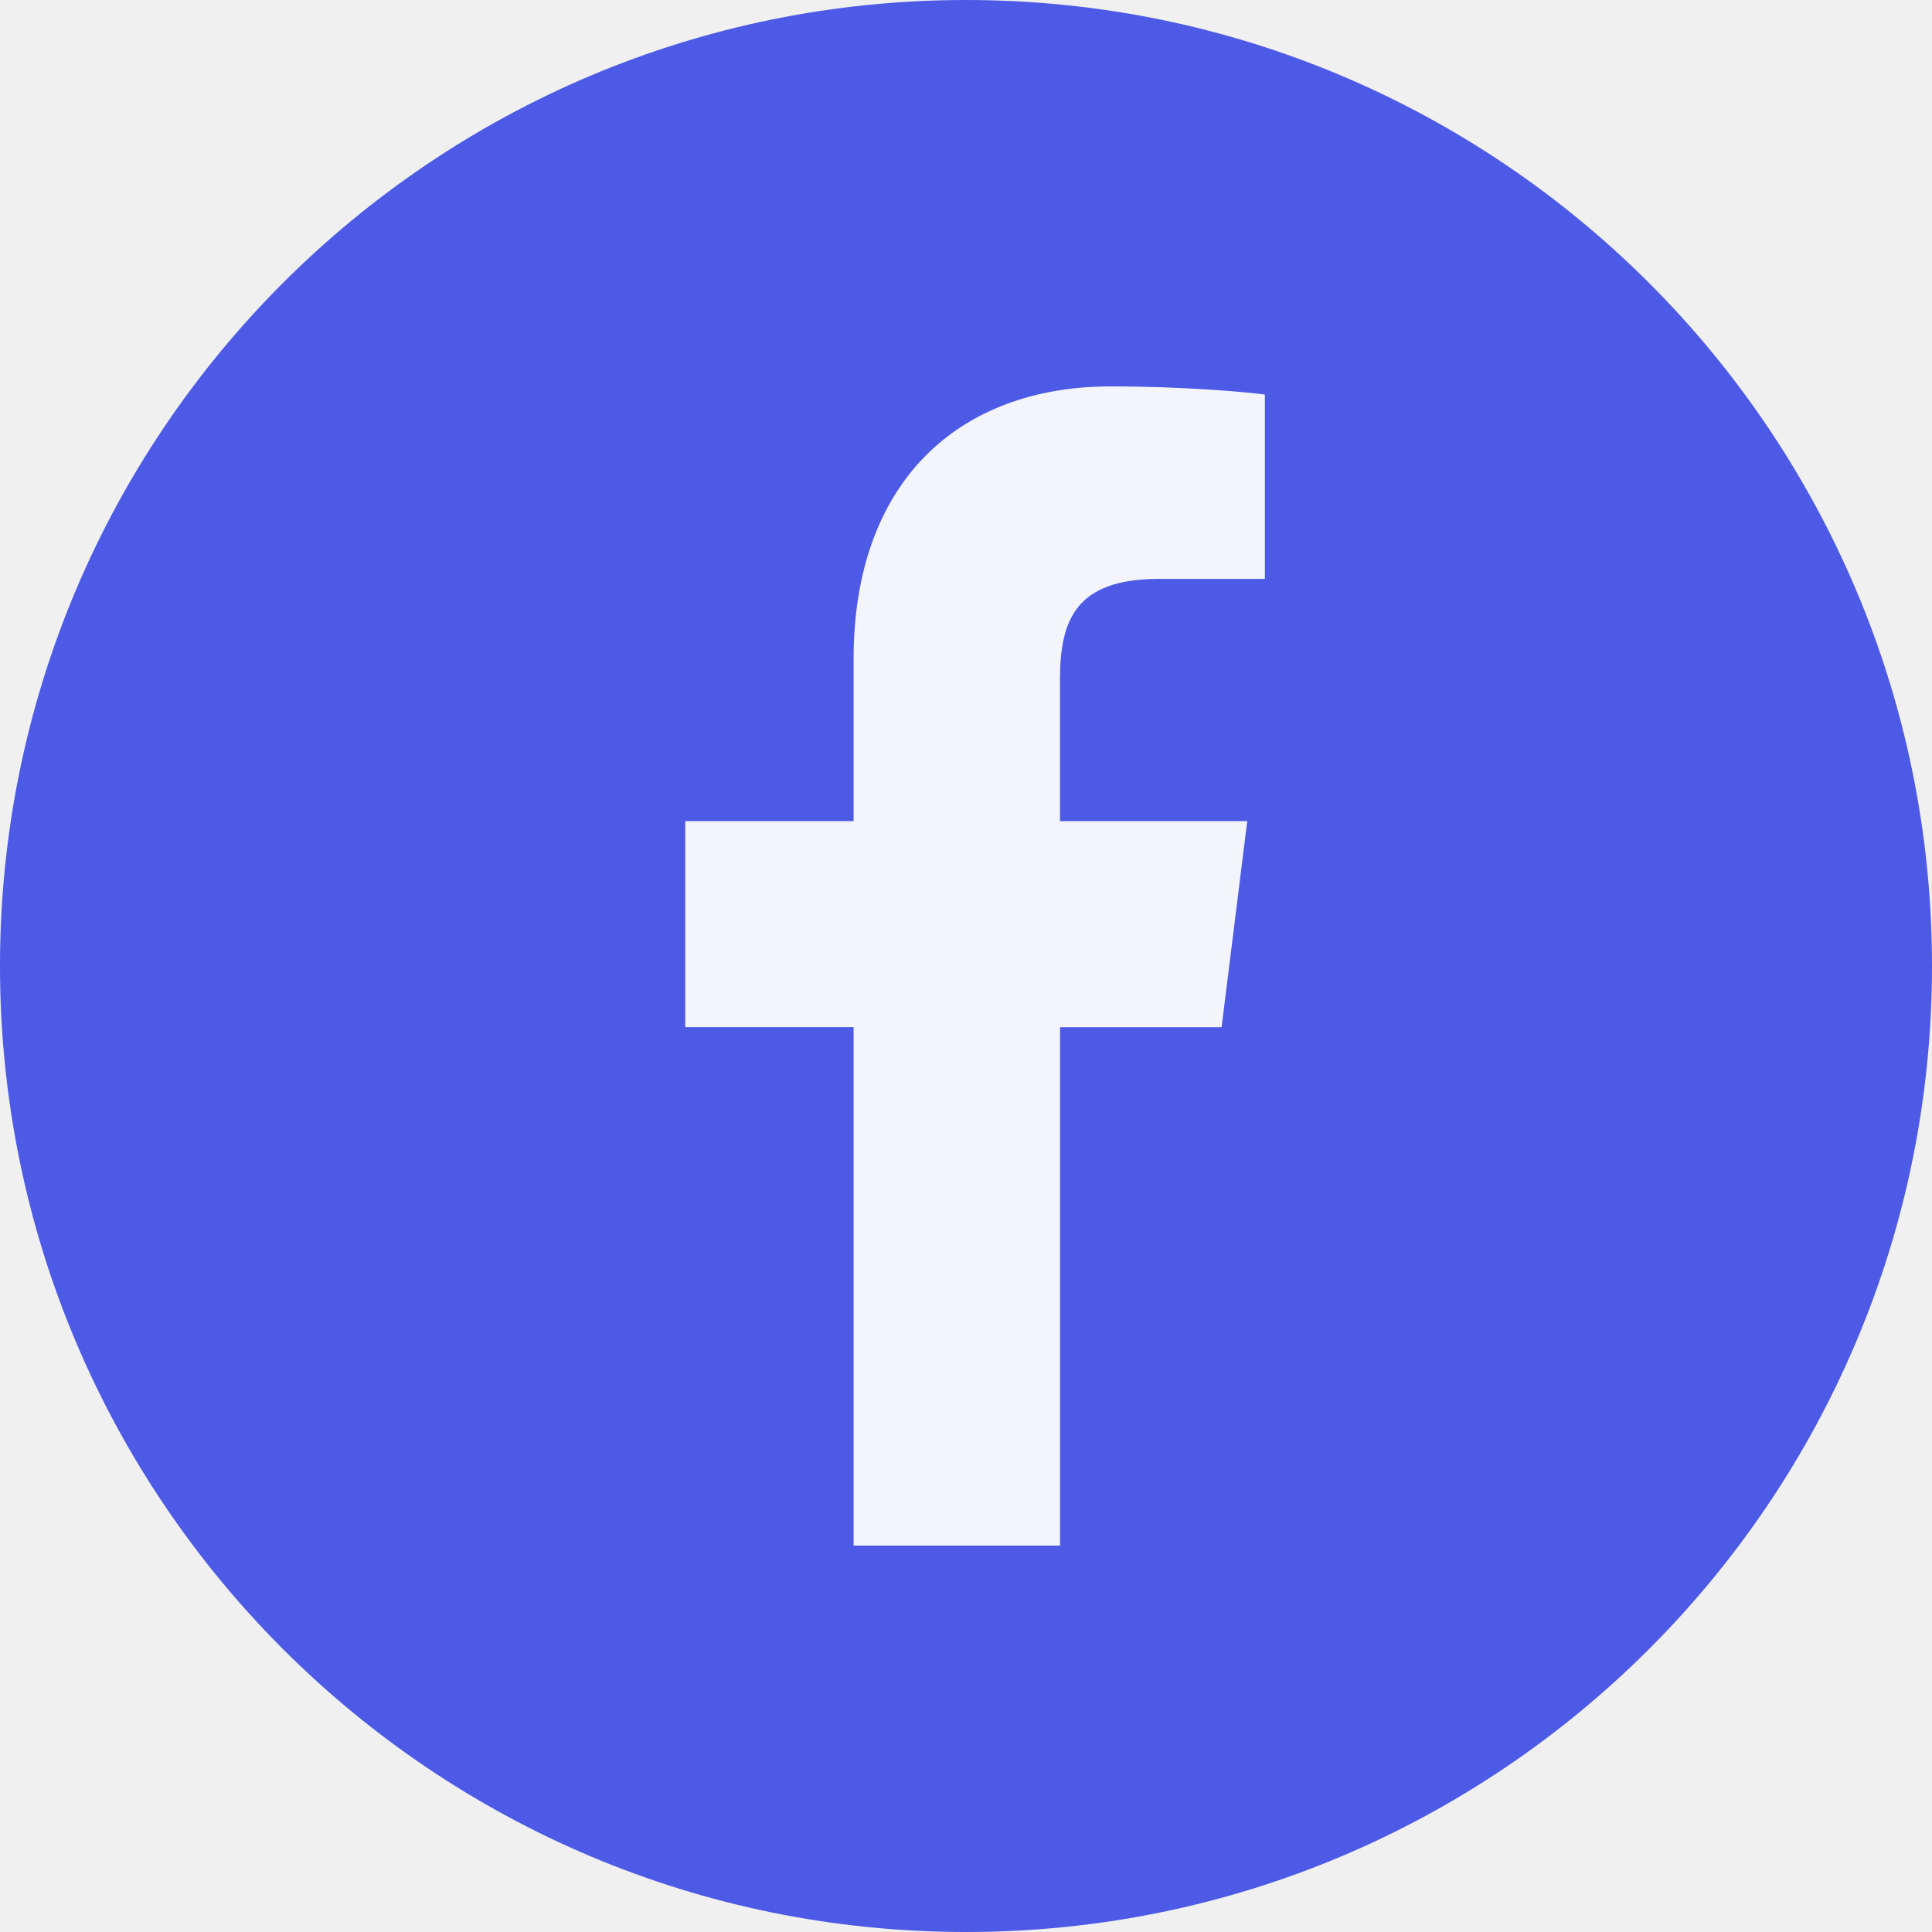
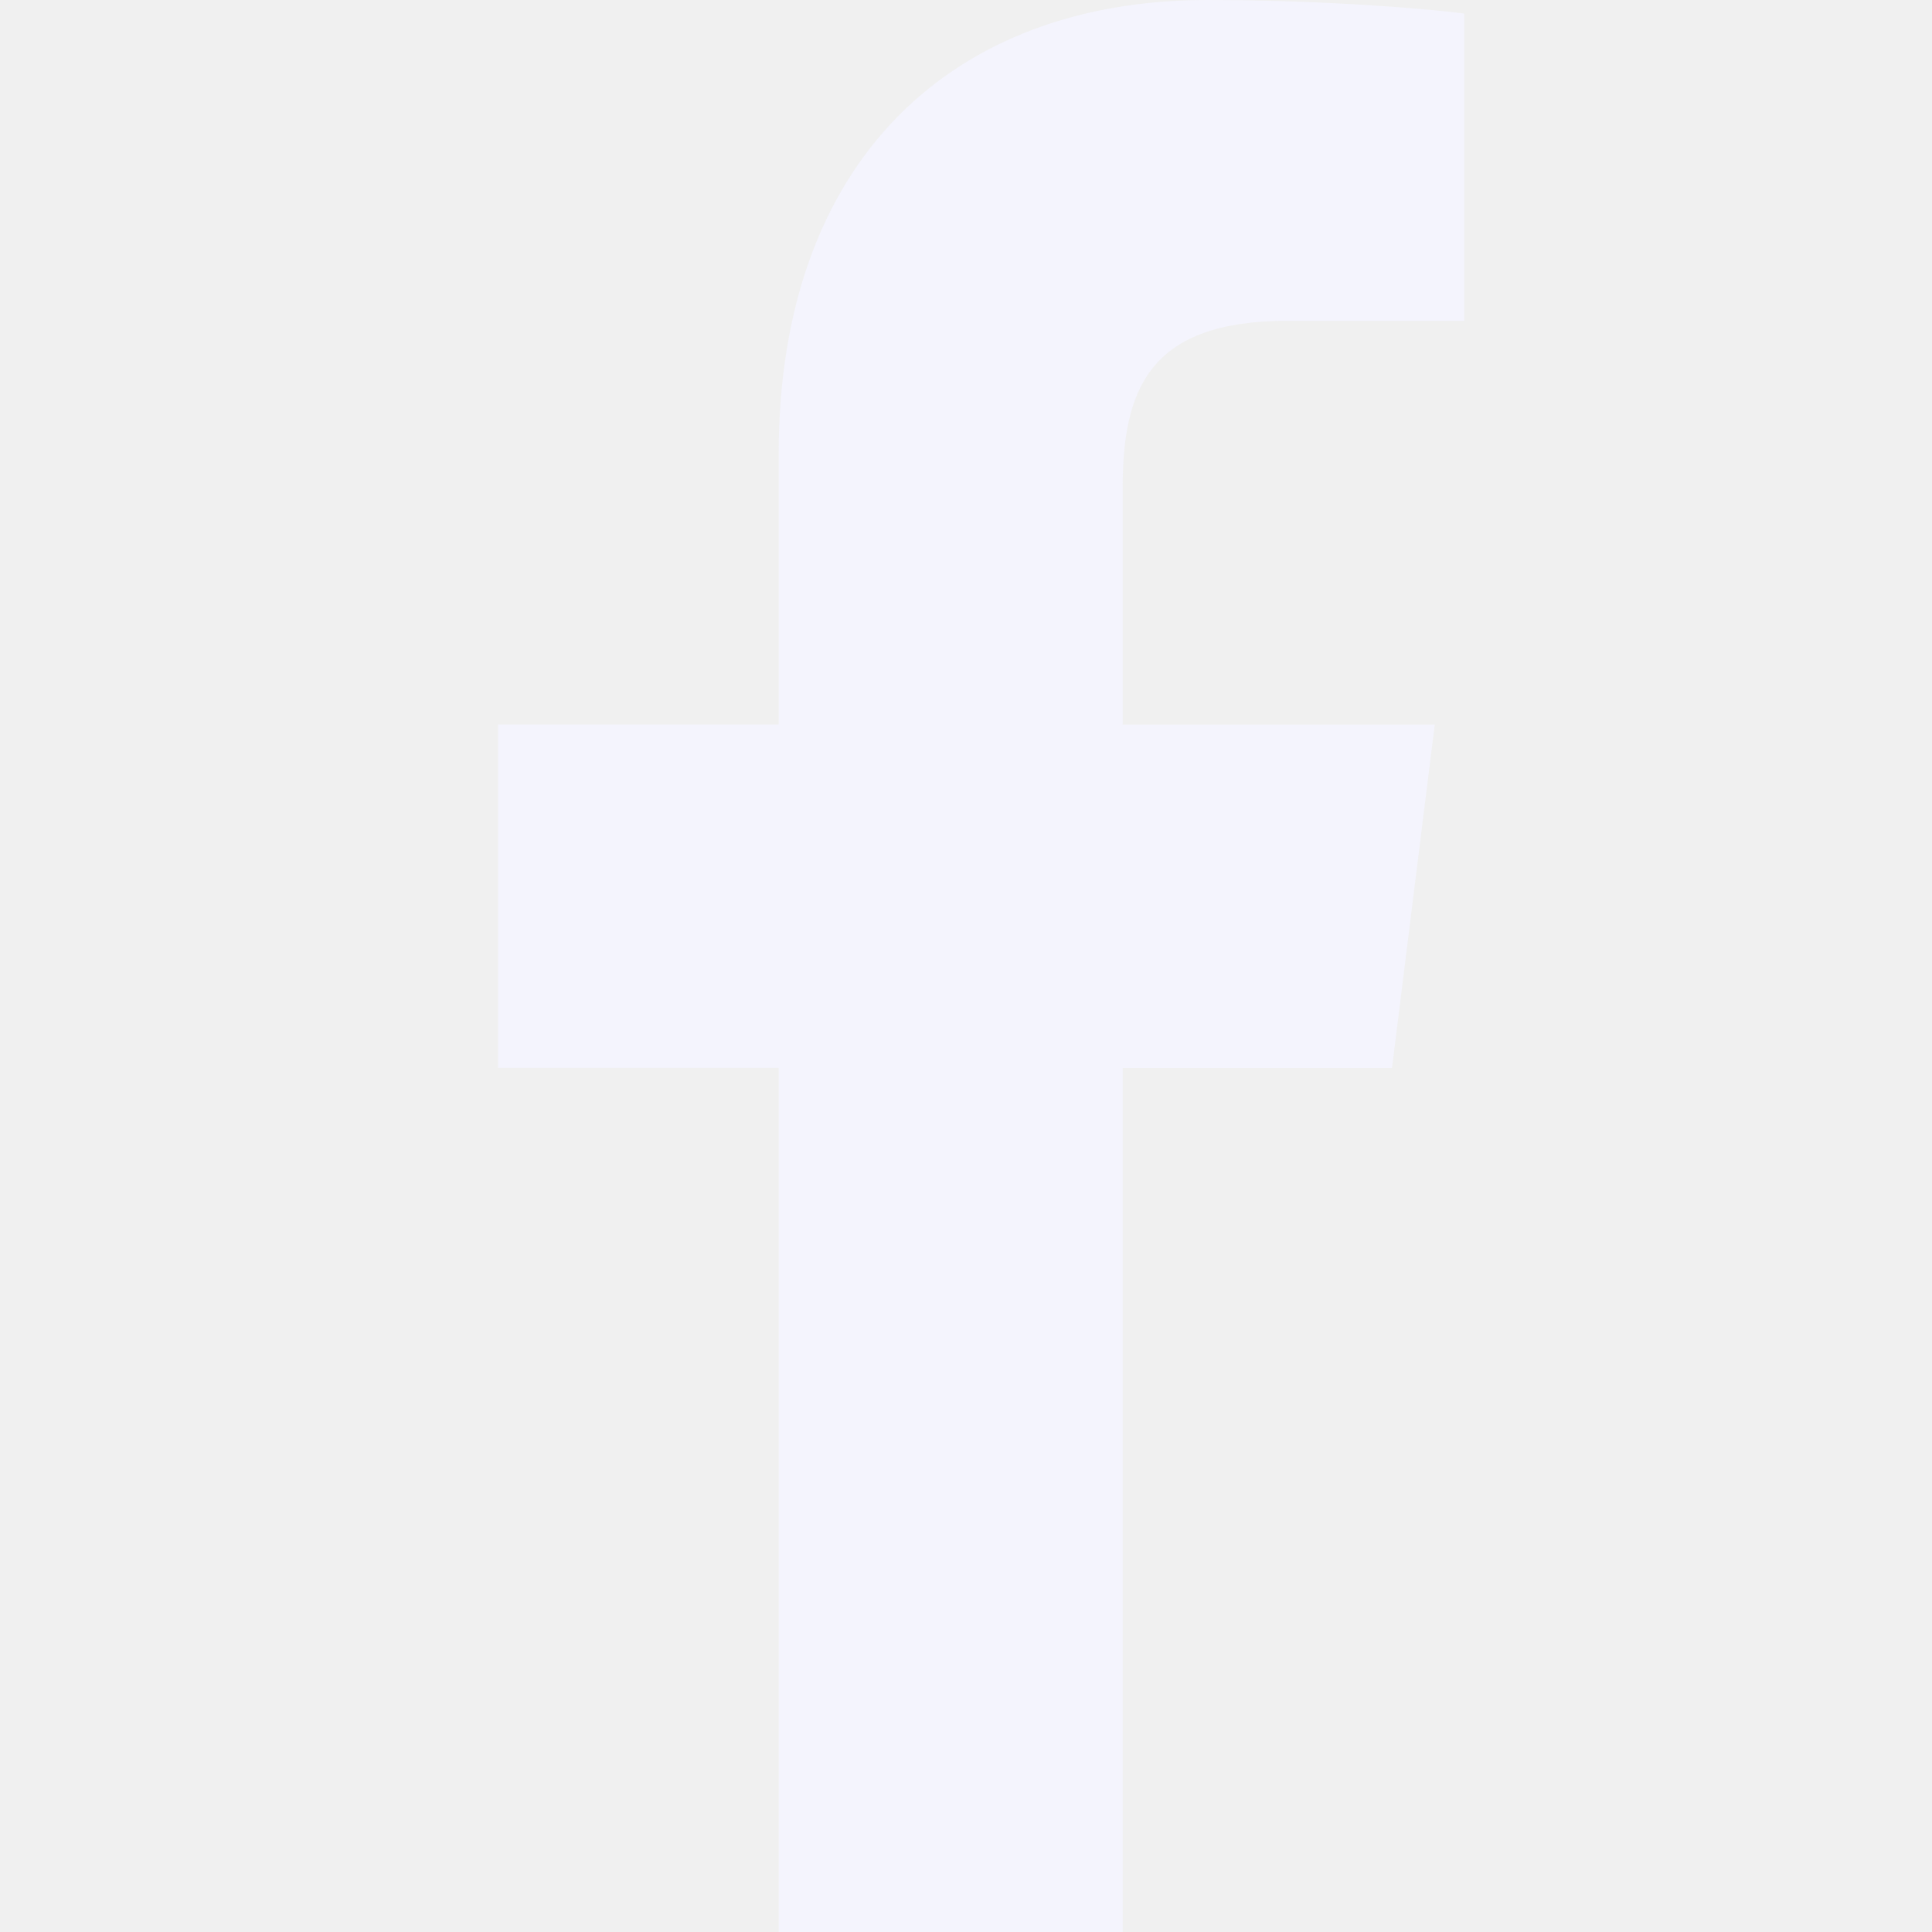
- <svg xmlns="http://www.w3.org/2000/svg" width="40" height="40" viewBox="0 0 40 40" fill="none">
-   <g id="Ellipse">
-     <path id="Ellipse_2" d="M40 20C40 25.523 37.761 30.523 34.142 34.142C30.523 37.761 25.523 40 20 40C14.477 40 9.477 37.761 5.858 34.142C2.239 30.523 0 25.523 0 20C0 14.477 2.239 9.477 5.858 5.858C9.477 2.239 14.477 0 20 0C25.523 0 30.523 2.239 34.142 5.858C37.761 9.477 40 14.477 40 20Z" fill="#4D5AE5" />
-     <g id="facebook 1" clip-path="url(#clip0_431671_2300)">
-       <path id="Vector" d="M23.997 11.985H26.188V8.169C25.81 8.117 24.51 8 22.996 8C19.837 8 17.673 9.987 17.673 13.639V17H14.187V21.266H17.673V32H21.947V21.267H25.292L25.823 17.001H21.946V14.062C21.947 12.829 22.279 11.985 23.997 11.985Z" fill="#F4F4FD" />
-     </g>
+ <svg xmlns="http://www.w3.org/2000/svg" width="24" height="24" viewBox="0 0 24 24" fill="none">
+   <g id="facebook 1" clip-path="url(#clip0_297016_408)">
+     <path id="Vector" d="M15.997 3.985H18.188V0.169C17.81 0.117 16.51 6.10352e-05 14.996 6.10352e-05C11.837 6.10352e-05 9.673 1.987 9.673 5.639V9H6.187V13.266H9.673V24H13.947V13.267H17.292L17.823 9.001H13.946V6.062C13.947 4.829 14.279 3.985 15.997 3.985Z" fill="#F4F4FD" />
  </g>
  <defs>
-     <clipPath id="clip0_431671_2300">
-       <rect width="24" height="24" fill="white" transform="translate(7.99997 8)" />
+     <clipPath id="clip0_297016_408">
+       <rect width="24" height="24" fill="white" />
    </clipPath>
  </defs>
</svg>
